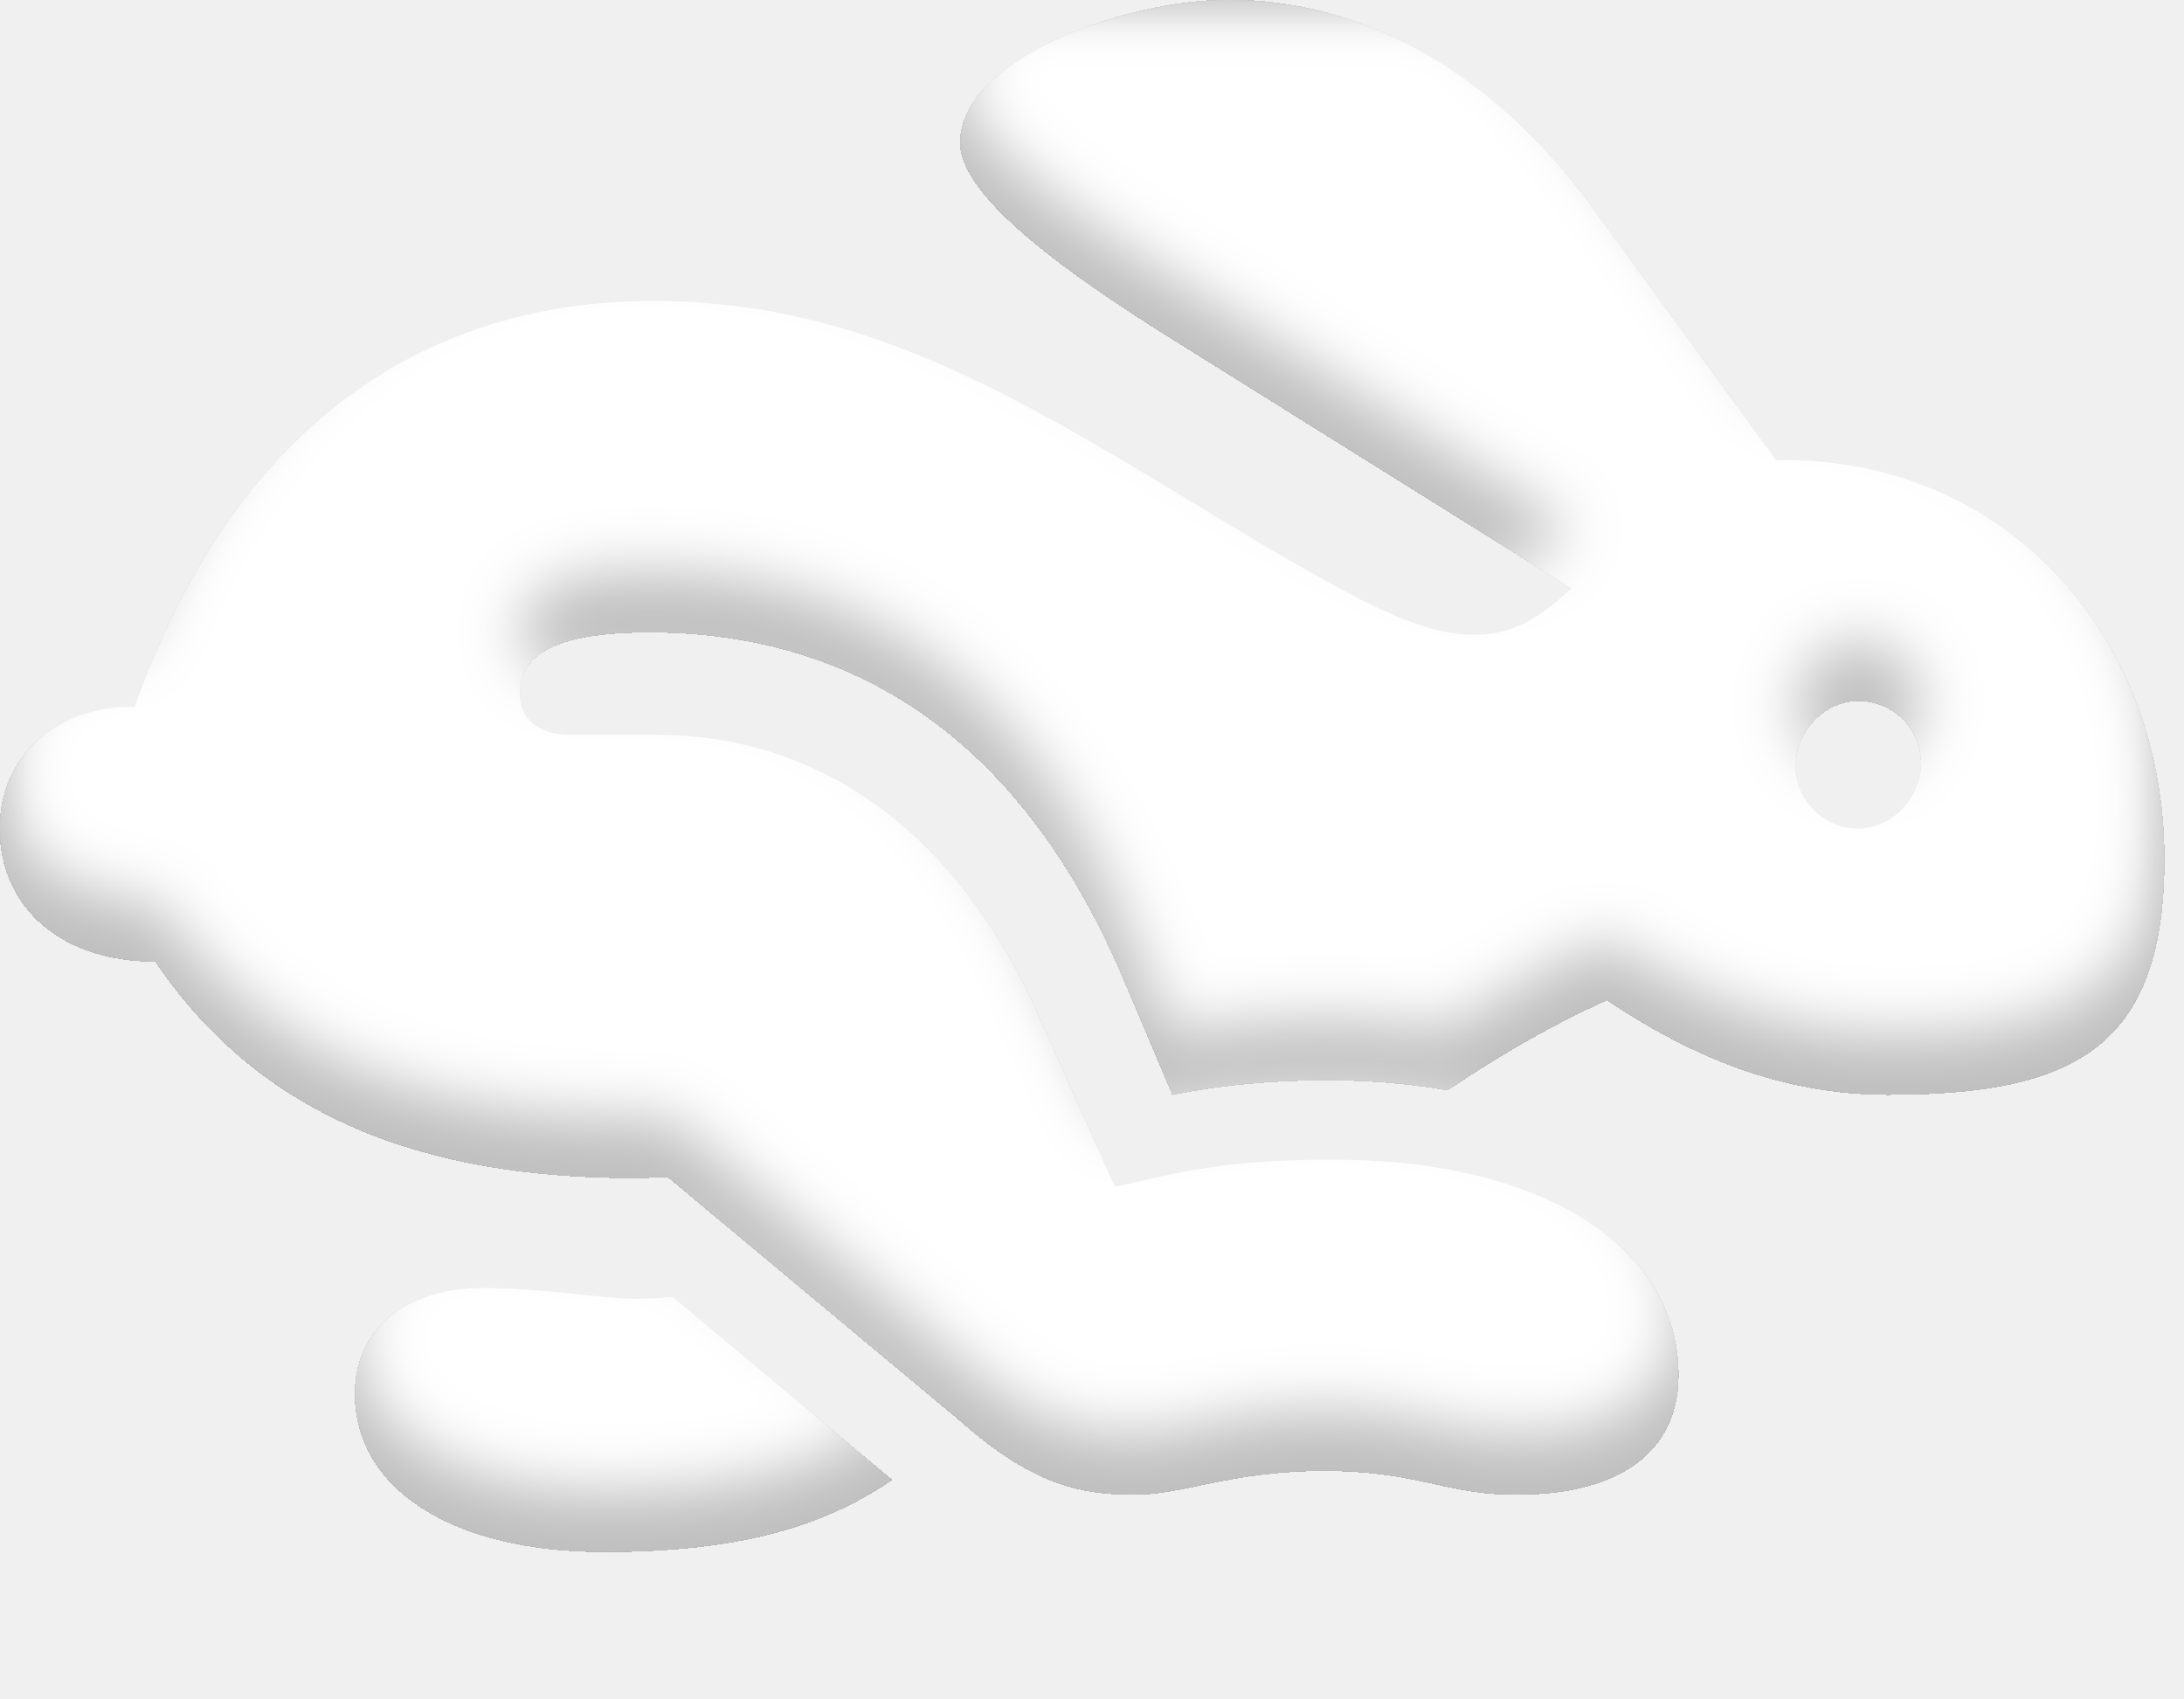
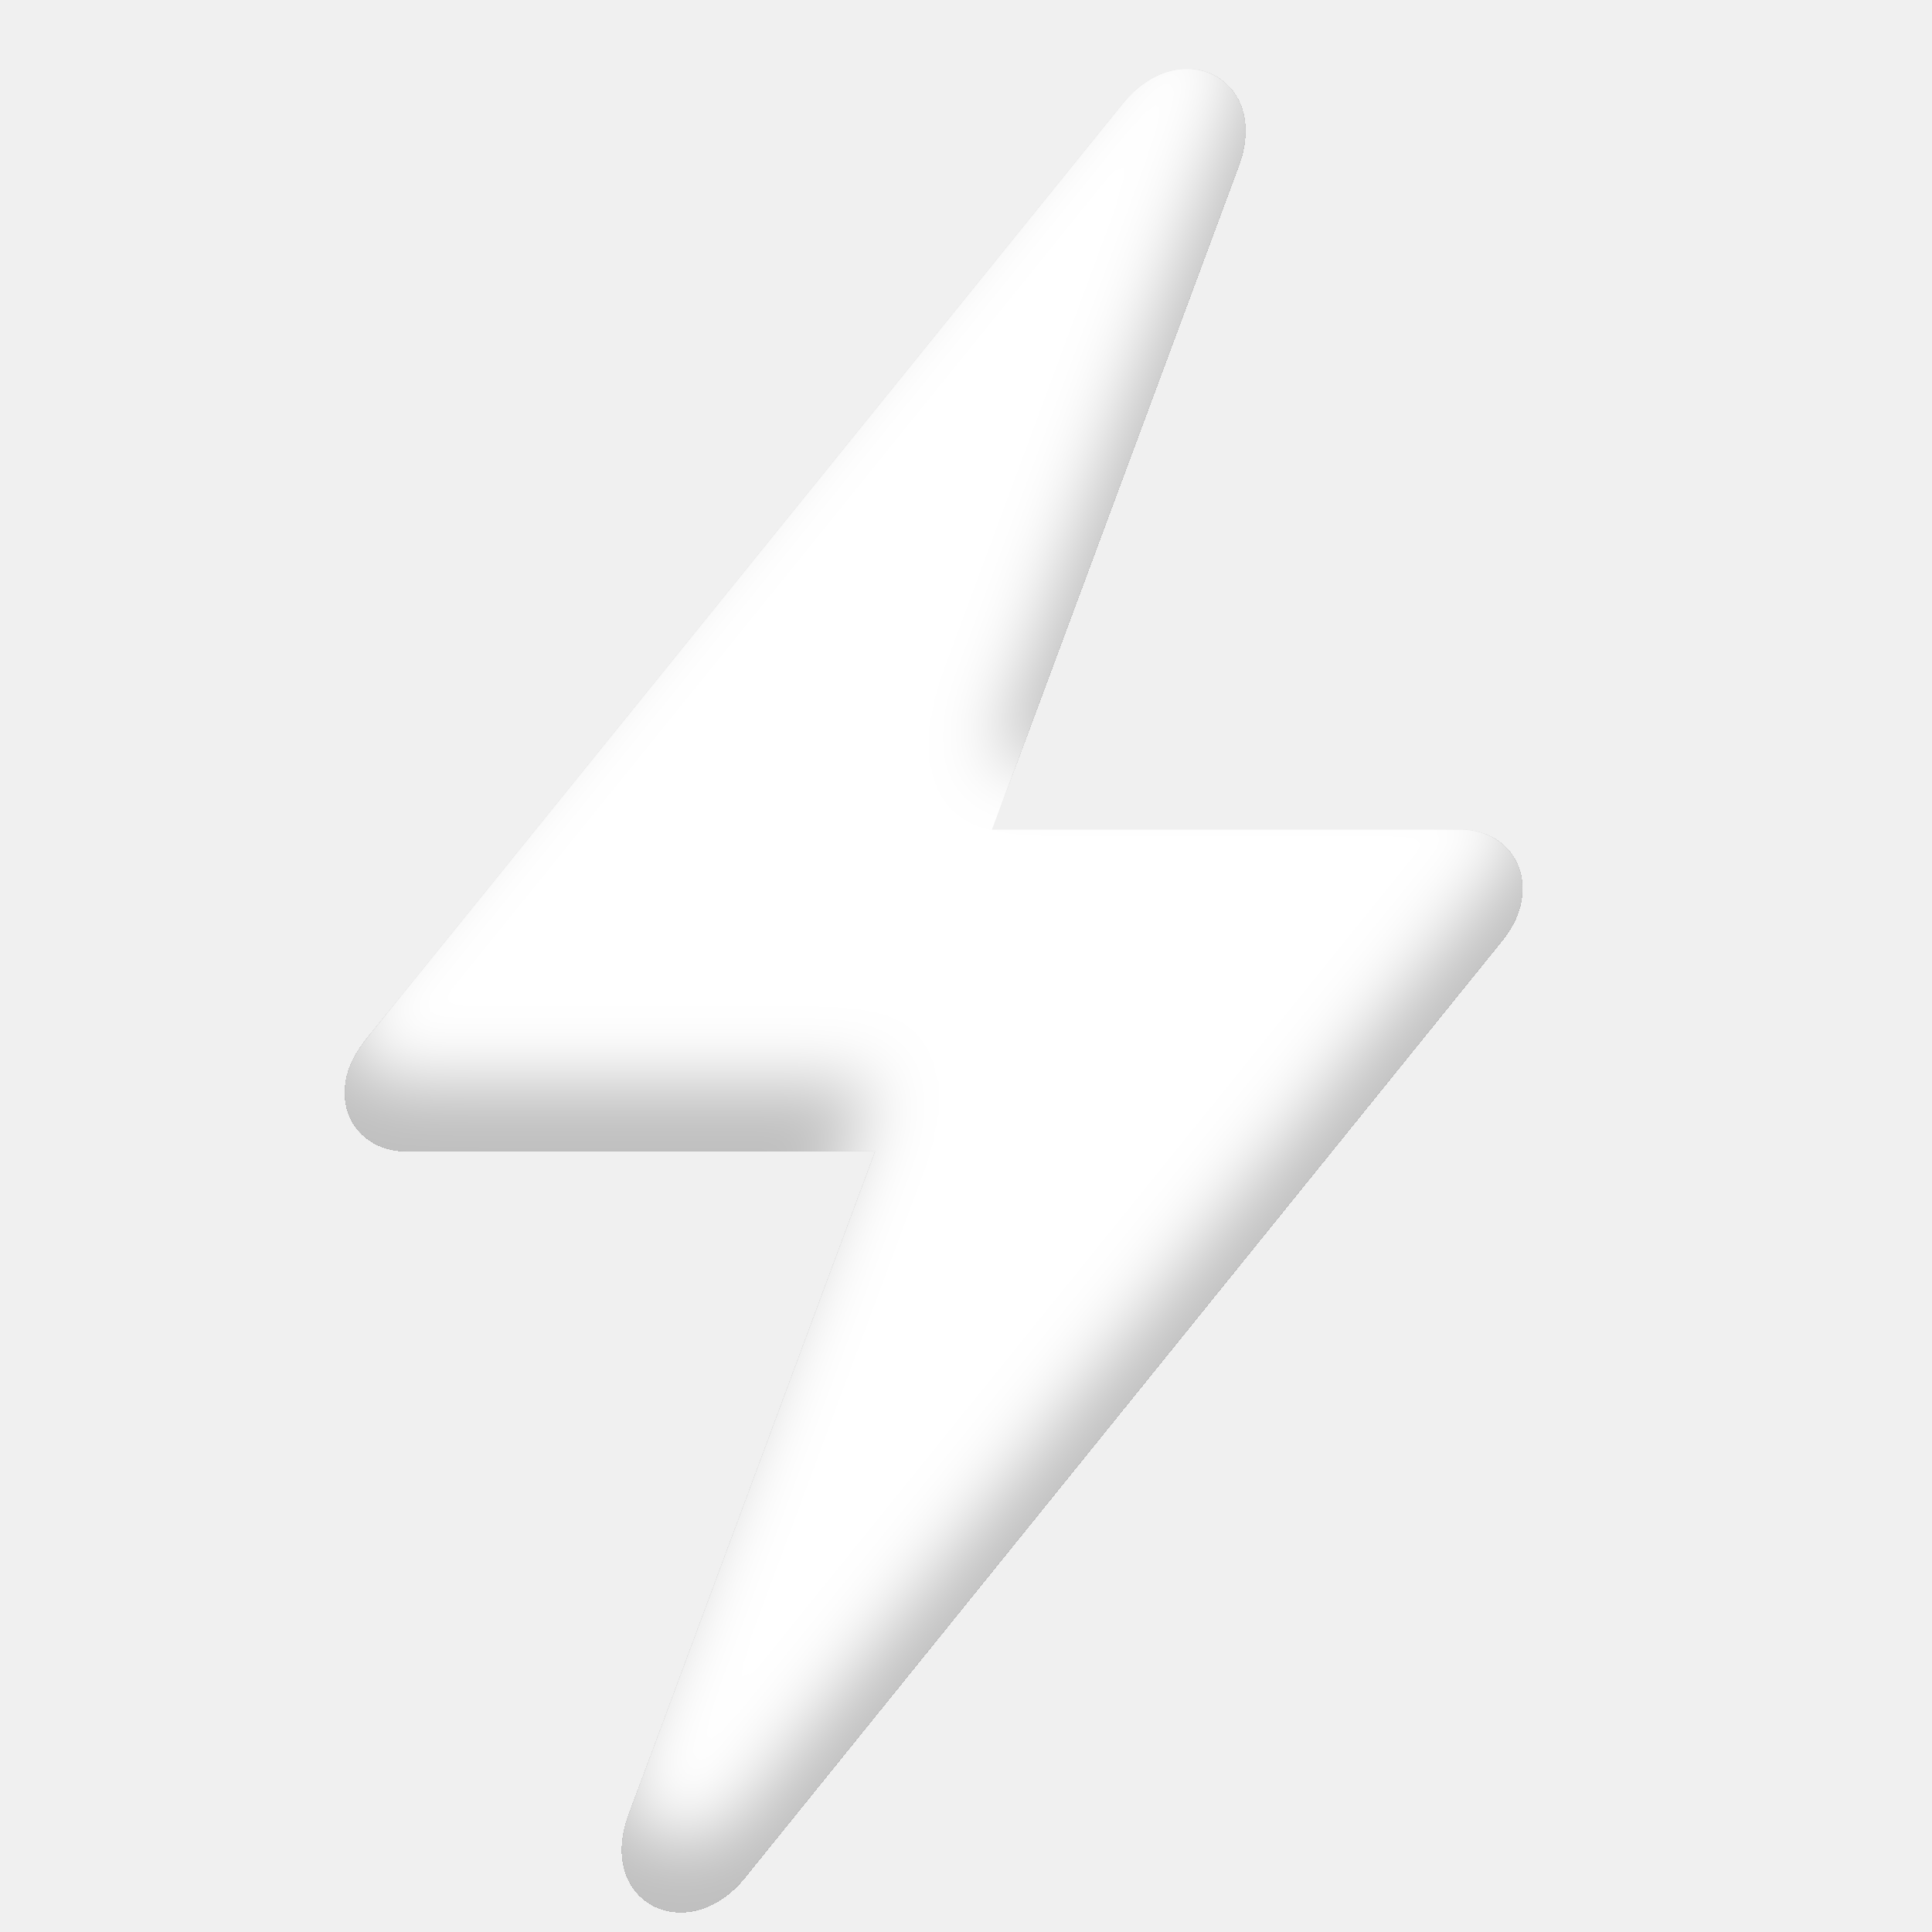
- <svg xmlns="http://www.w3.org/2000/svg" width="36" height="28" viewBox="0 0 36 28" fill="none">
-   <g filter="url(#filter0_i_447_1376)">
-     <path d="M18.694 24.638C19.514 24.638 20.283 24.245 21.822 24.245C23.382 24.245 23.825 24.638 24.986 24.638C26.714 24.638 27.664 23.913 27.664 22.665C27.664 20.615 25.523 19.116 21.958 19.116C20.173 19.116 19.4 19.333 18.377 19.566L17.072 16.639C15.787 13.819 13.623 12.113 10.804 12.113H9.402C8.897 12.113 8.567 11.88 8.567 11.399C8.567 10.611 9.586 10.421 10.698 10.421C14.212 10.421 16.904 12.301 18.529 16.155L19.329 18.044C20.114 17.885 20.97 17.805 21.839 17.805C22.532 17.805 23.182 17.852 23.858 17.969C24.586 17.483 25.407 16.973 26.487 16.482C27.823 17.373 29.313 18.044 31.126 18.044C34.192 18.044 35.673 17.255 35.673 14.16C35.673 10.448 33.03 7.52 29.275 7.584L26.25 3.428C24.54 1.084 22.37 0 20.255 0C18.533 0 15.83 0.976 15.83 2.355C15.83 3.273 17.75 4.596 19.225 5.524L25.905 9.697C25.38 10.186 24.935 10.464 24.298 10.464C23.356 10.464 22.347 9.855 20.978 9.076C17.309 6.898 14.617 4.962 10.756 4.962C6.872 4.962 3.81 7.158 2.22 11.65C0.953 11.633 0 12.451 0 13.654C0 15.003 1.076 15.856 2.565 15.848C4.304 18.426 7.016 19.417 10.45 19.417C10.637 19.417 10.825 19.405 11.014 19.403L15.802 23.395C16.985 24.446 17.774 24.638 18.694 24.638ZM9.955 25.581C12.173 25.581 13.562 25.166 14.697 24.397L11.09 21.378C10.926 21.39 10.729 21.411 10.491 21.411C9.918 21.411 8.983 21.233 7.967 21.233C6.663 21.233 5.854 21.93 5.854 22.976C5.854 24.54 7.46 25.581 9.955 25.581ZM30.619 13.659C30.053 13.659 29.596 13.18 29.596 12.622C29.596 12.053 30.063 11.552 30.632 11.552C31.209 11.552 31.667 12.008 31.667 12.573C31.667 13.147 31.198 13.659 30.619 13.659Z" fill="white" />
+ <svg xmlns="http://www.w3.org/2000/svg" width="28" height="28" viewBox="0 0 28 28" fill="none">
+   <g filter="url(#filter0_i_560_5529)">
+     <path d="M5 15.837C5 16.325 5.377 16.684 5.896 16.684H12.686L9.118 26.286C8.634 27.563 9.959 28.243 10.797 27.206L21.743 13.662C21.955 13.403 22.062 13.156 22.062 12.873C22.062 12.392 21.685 12.024 21.166 12.024H14.376L17.944 2.422C18.431 1.147 17.103 0.467 16.265 1.512L5.319 15.049C5.108 15.315 5 15.564 5 15.837Z" fill="white" />
  </g>
  <defs>
-     <filter id="filter0_i_447_1376" x="0" y="-1" width="35.672" height="29" filterUnits="userSpaceOnUse" color-interpolation-filters="sRGB">
+     <filter id="filter0_i_560_5529" x="0" y="-1" width="28" height="29" filterUnits="userSpaceOnUse" color-interpolation-filters="sRGB">
      <feFlood flood-opacity="0" result="BackgroundImageFix" />
      <feBlend mode="normal" in="SourceGraphic" in2="BackgroundImageFix" result="shape" />
      <feColorMatrix in="SourceAlpha" type="matrix" values="0 0 0 0 0 0 0 0 0 0 0 0 0 0 0 0 0 0 127 0" result="hardAlpha" />
      <feOffset dy="-1" />
      <feGaussianBlur stdDeviation="0.5" />
      <feComposite in2="hardAlpha" operator="arithmetic" k2="-1" k3="1" />
      <feColorMatrix type="matrix" values="0 0 0 0 0 0 0 0 0 0 0 0 0 0 0 0 0 0 0.25 0" />
-       <feBlend mode="normal" in2="shape" result="effect1_innerShadow_447_1376" />
+       <feBlend mode="normal" in2="shape" result="effect1_innerShadow_560_5529" />
    </filter>
  </defs>
</svg>
